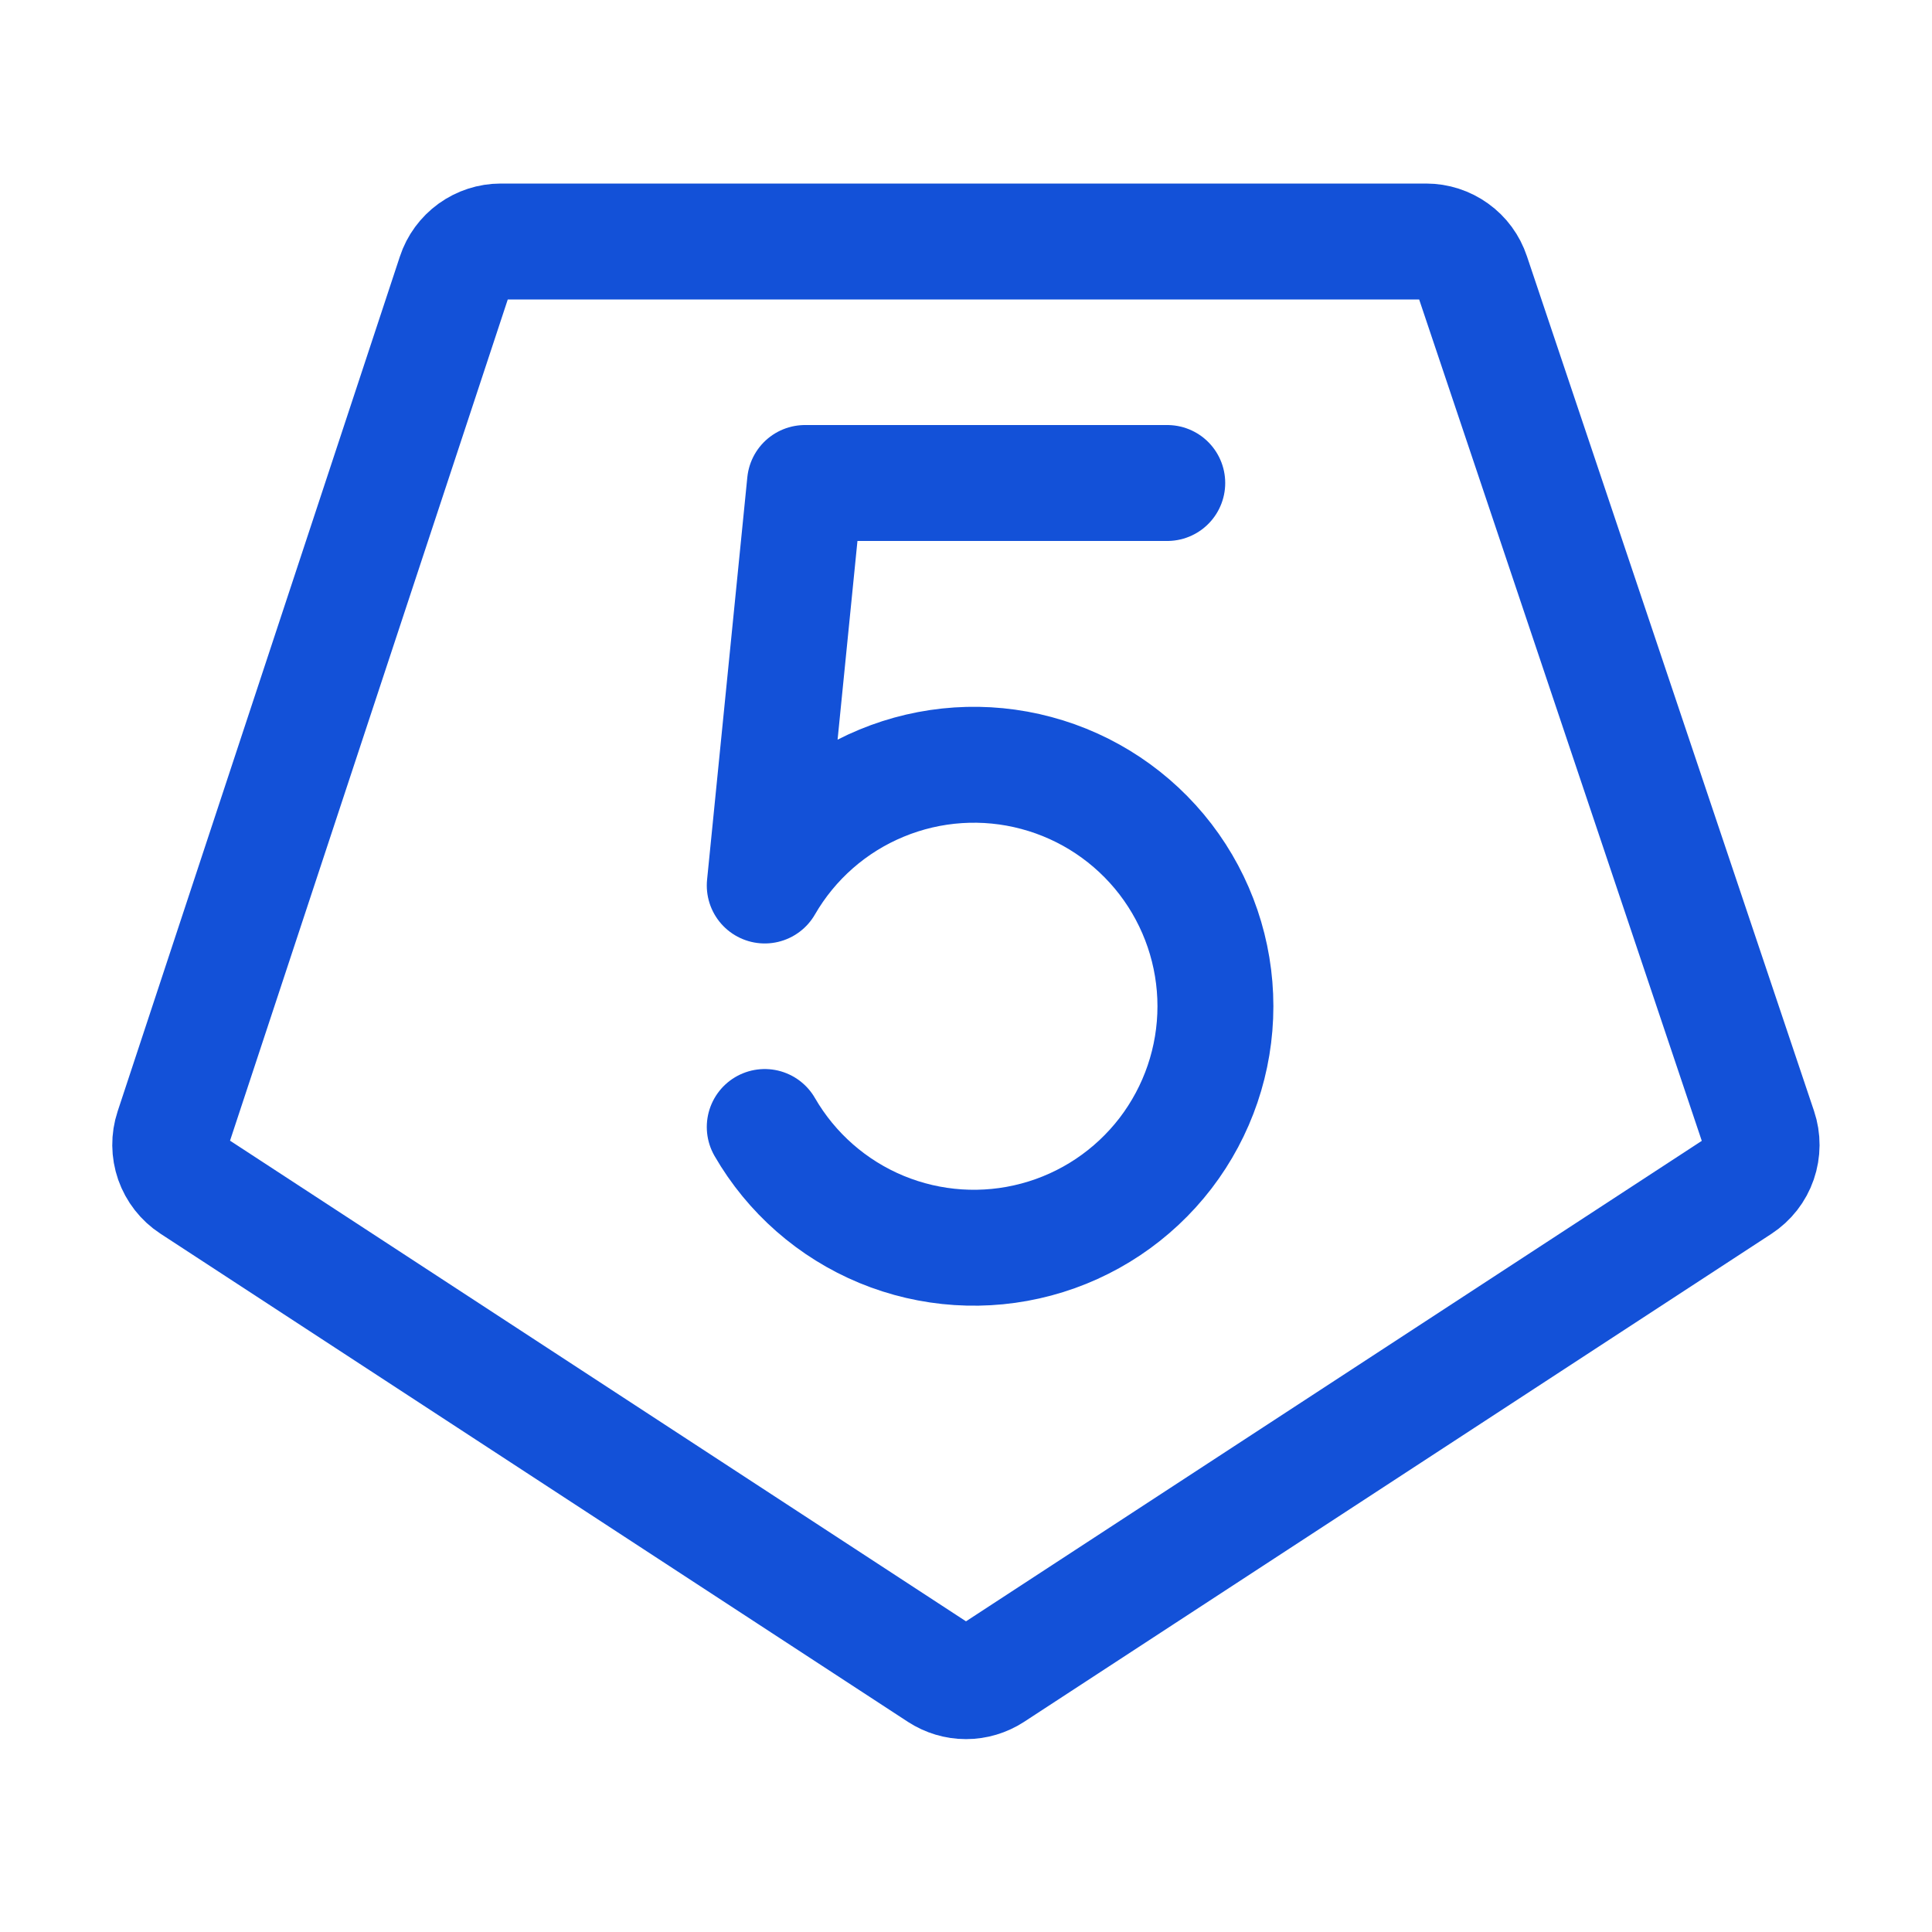
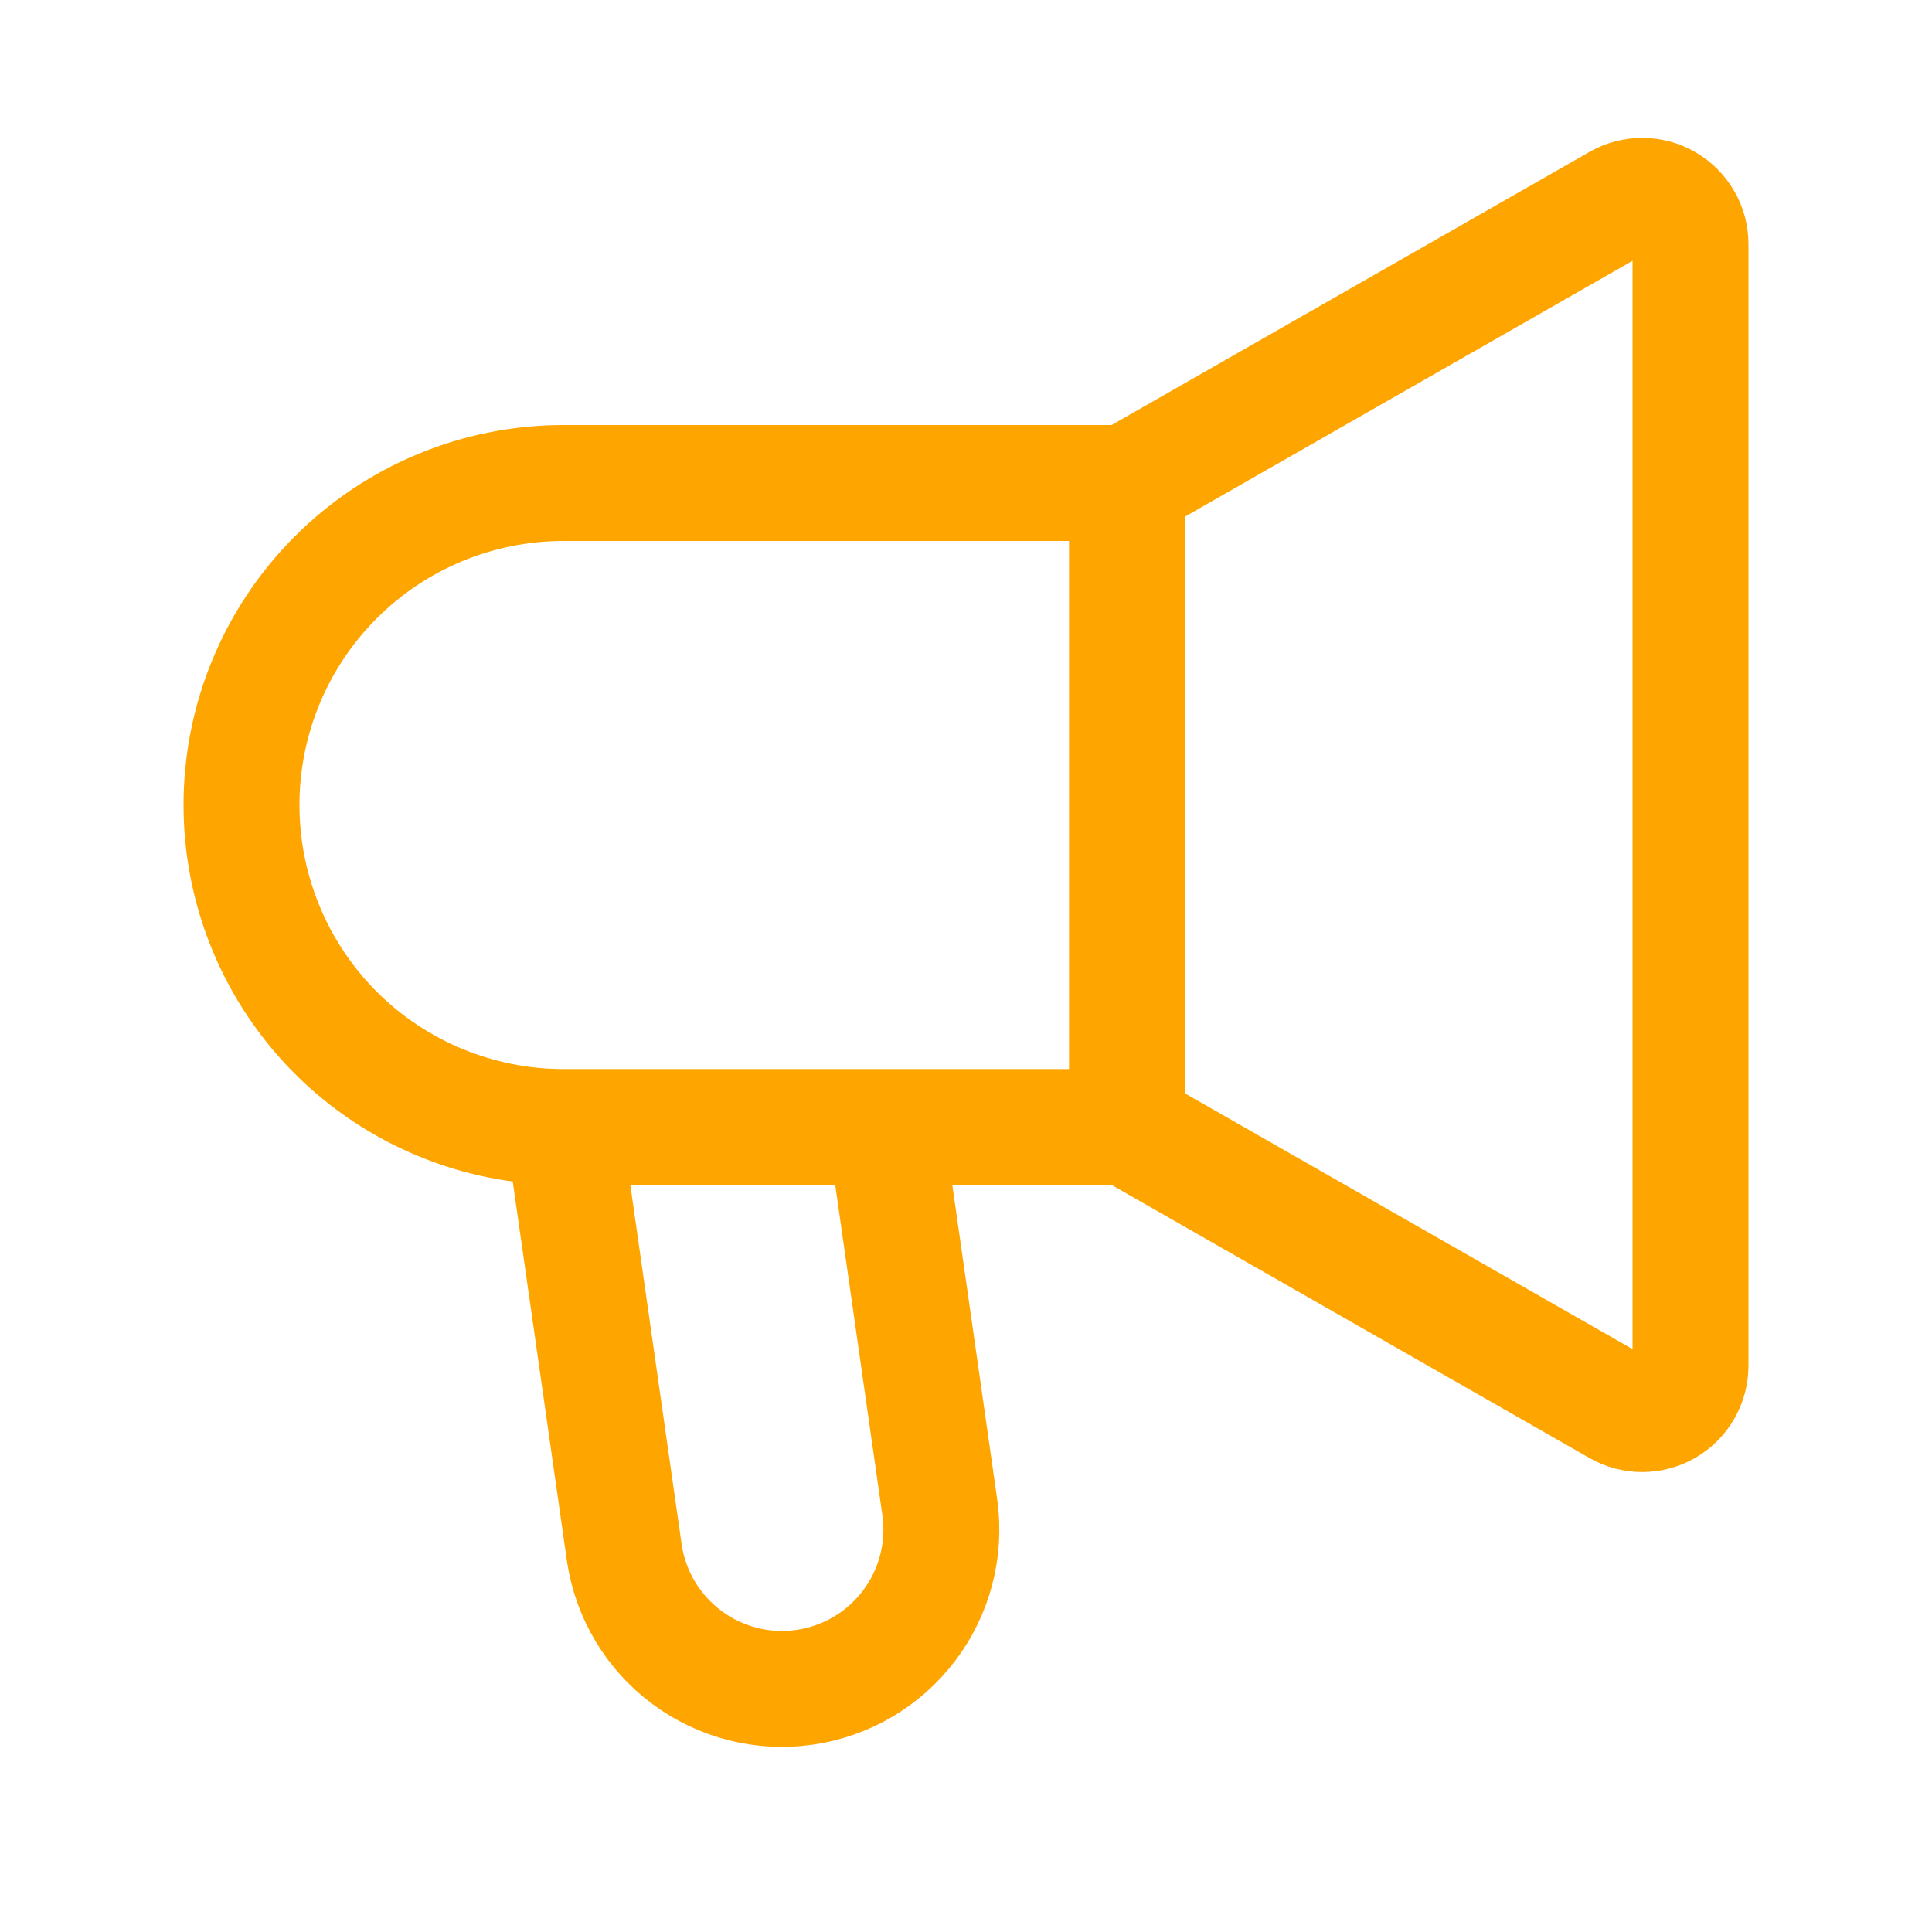
<svg xmlns="http://www.w3.org/2000/svg" width="30" height="30" viewBox="0 0 30 30" fill="none">
-   <path d="M14.59 25.983C14.712 26.062 14.854 26.105 15 26.105C15.146 26.105 15.288 26.062 15.41 25.983L27.015 18.405C27.154 18.314 27.259 18.18 27.313 18.023C27.367 17.866 27.368 17.695 27.315 17.538L22.856 4.263C22.806 4.113 22.711 3.983 22.583 3.892C22.456 3.8 22.302 3.75 22.145 3.75H7.776C7.618 3.75 7.465 3.8 7.337 3.892C7.209 3.985 7.113 4.115 7.064 4.265L2.681 17.54C2.629 17.697 2.631 17.866 2.685 18.022C2.74 18.178 2.844 18.312 2.982 18.402L14.59 25.983Z" stroke="#1351D8" stroke-width="1.8" stroke-linecap="round" stroke-linejoin="round" />
-   <path d="M18.125 7.5H12.5L11.875 13.75C12.288 13.035 12.925 12.476 13.688 12.161C14.45 11.845 15.296 11.789 16.093 12.003C16.89 12.216 17.595 12.687 18.098 13.342C18.6 13.997 18.873 14.8 18.873 15.625C18.873 16.451 18.6 17.253 18.098 17.908C17.595 18.563 16.89 19.034 16.093 19.247C15.296 19.461 14.45 19.405 13.688 19.09C12.925 18.774 12.288 18.215 11.875 17.5" stroke="#1351D8" stroke-width="1.8" stroke-linecap="round" stroke-linejoin="round" />
+   <path d="M17.5 17.5V7.5M17.5 17.5L25.128 21.859C25.241 21.924 25.371 21.958 25.502 21.958C25.633 21.957 25.762 21.923 25.876 21.857C25.989 21.791 26.084 21.697 26.149 21.583C26.215 21.469 26.25 21.34 26.25 21.209V3.791C26.25 3.66 26.216 3.531 26.15 3.417C26.084 3.303 25.99 3.208 25.876 3.142C25.763 3.076 25.634 3.041 25.502 3.041C25.371 3.041 25.242 3.075 25.128 3.14L17.5 7.5M17.5 17.5H8.75M17.5 7.5H8.75C7.424 7.5 6.152 8.027 5.214 8.965C4.277 9.902 3.75 11.174 3.75 12.5C3.75 13.826 4.277 15.098 5.214 16.036C6.152 16.973 7.424 17.5 8.75 17.5M8.75 17.5L9.696 24.125C9.795 24.77 10.144 25.349 10.668 25.738C11.191 26.126 11.847 26.293 12.493 26.2C13.138 26.108 13.721 25.765 14.115 25.245C14.509 24.726 14.682 24.072 14.596 23.425L13.75 17.5H8.75Z" stroke="#FFA500" stroke-width="1.8" />
</svg>
